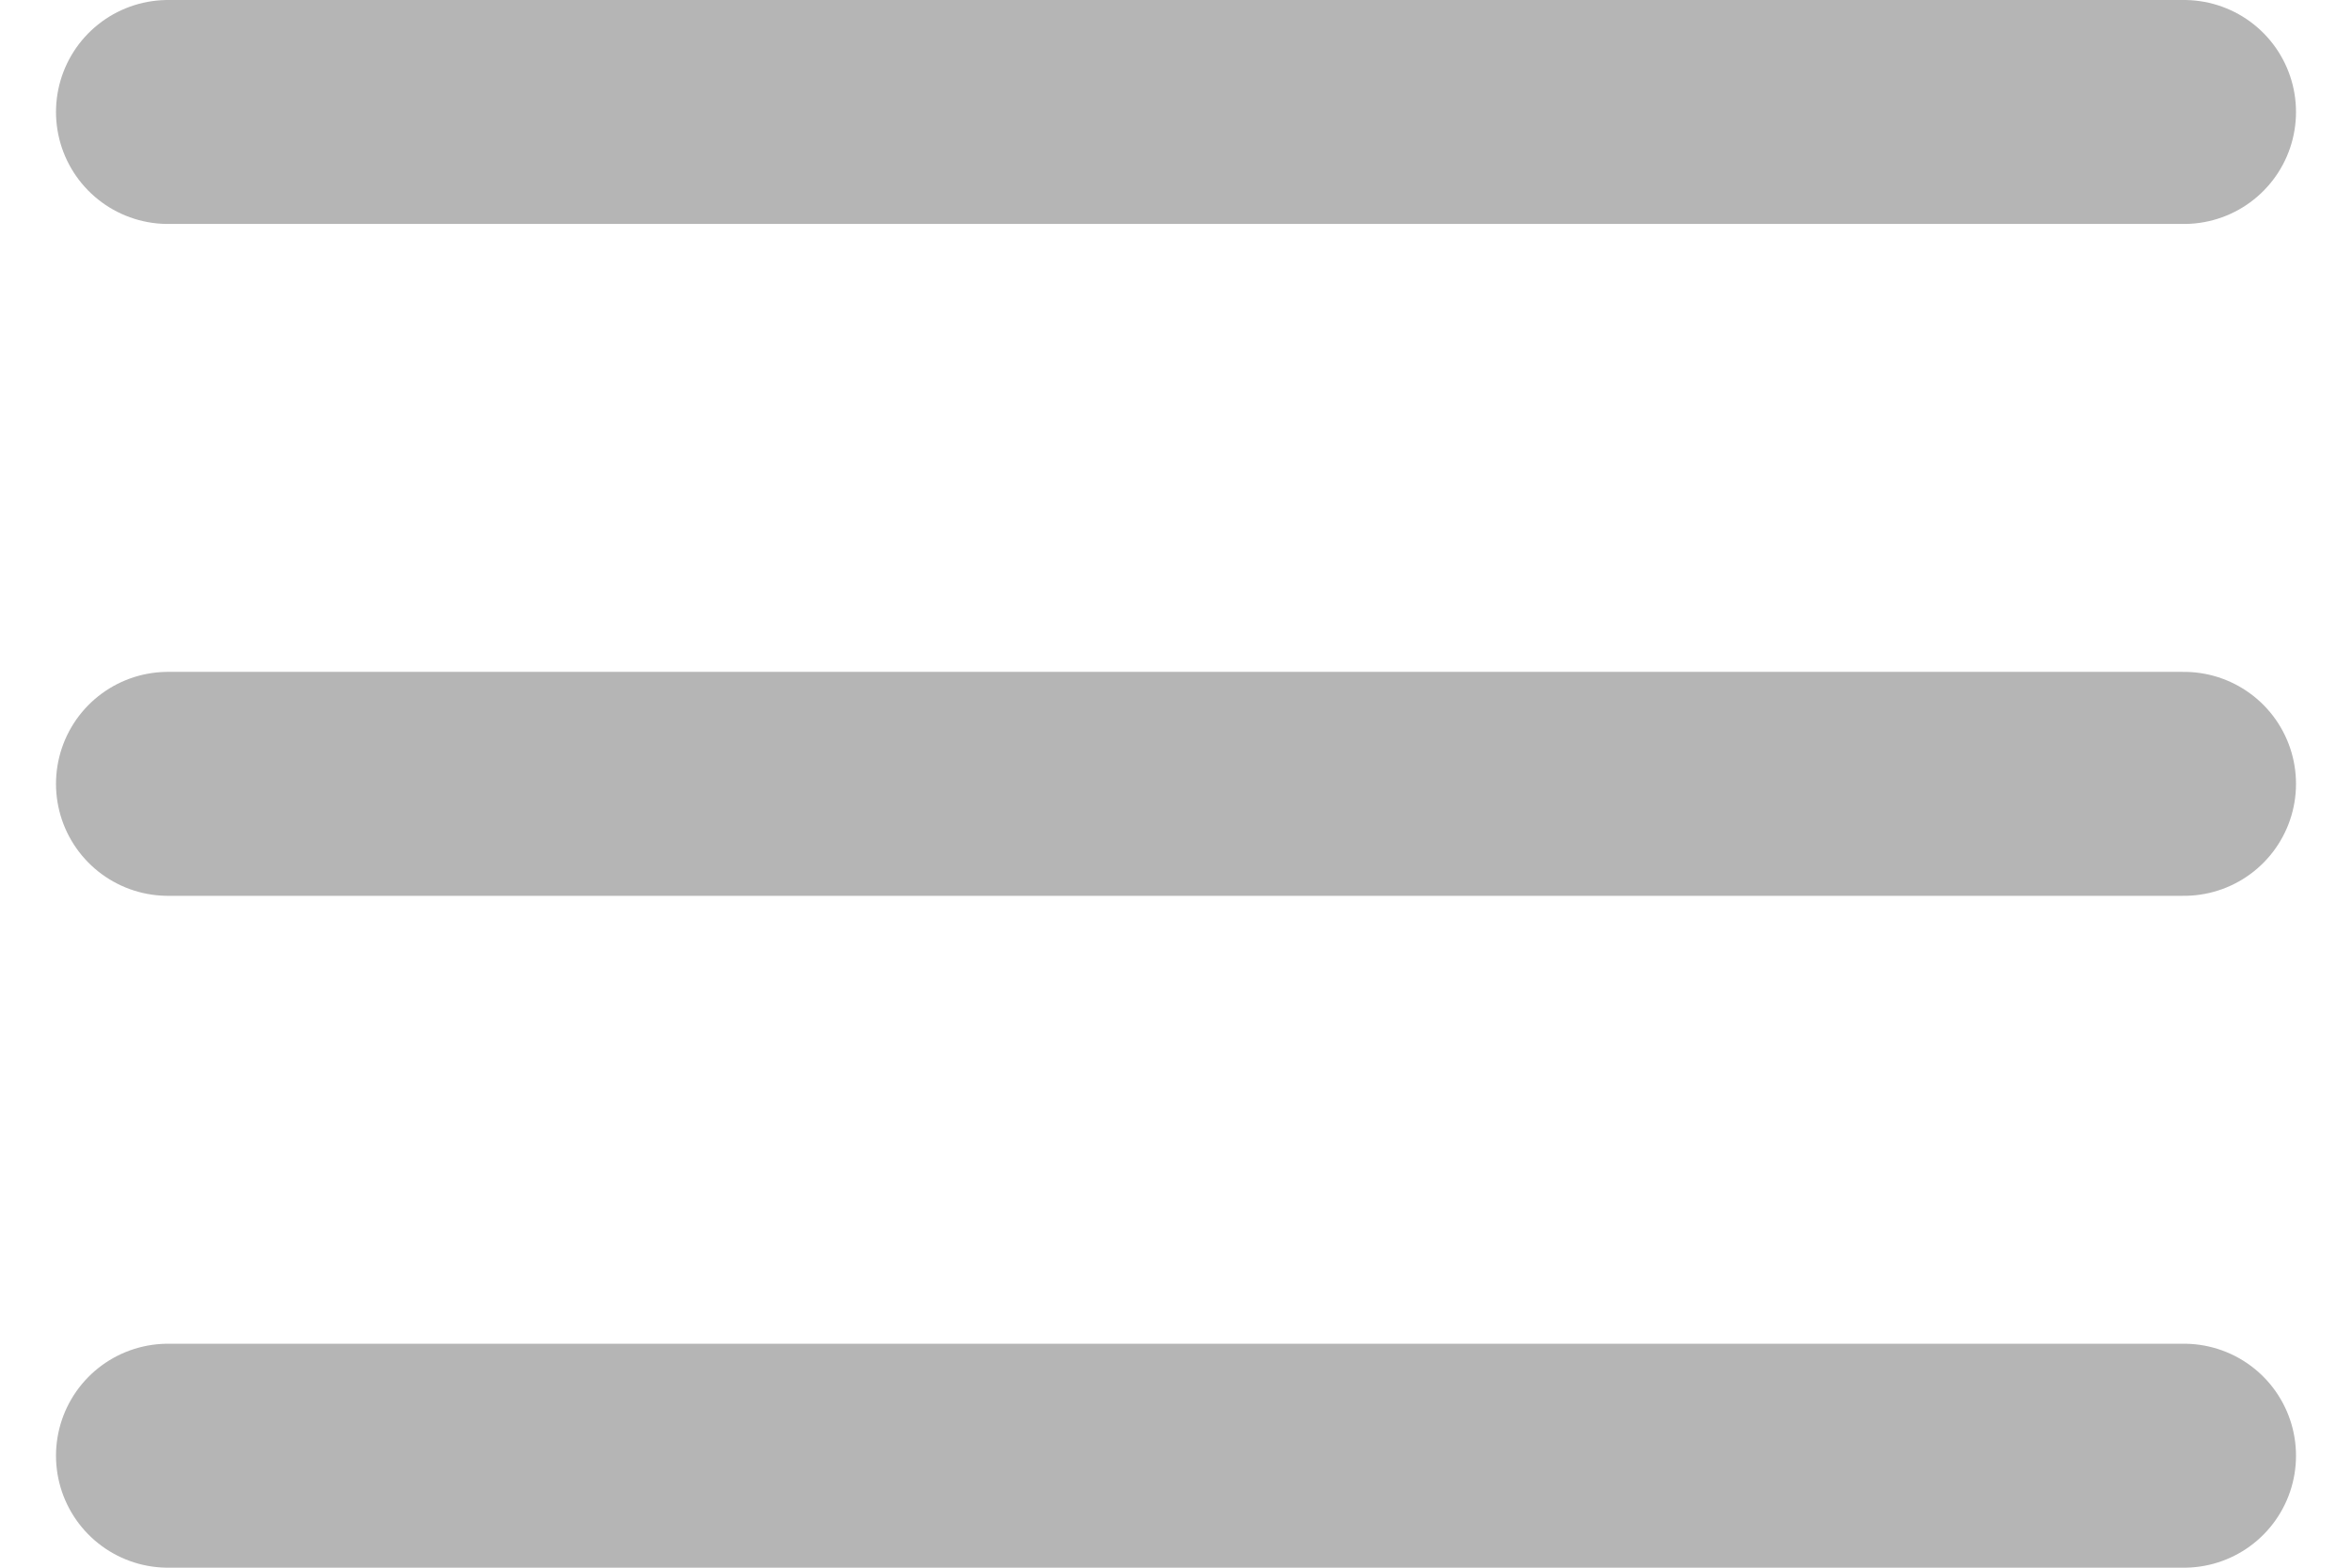
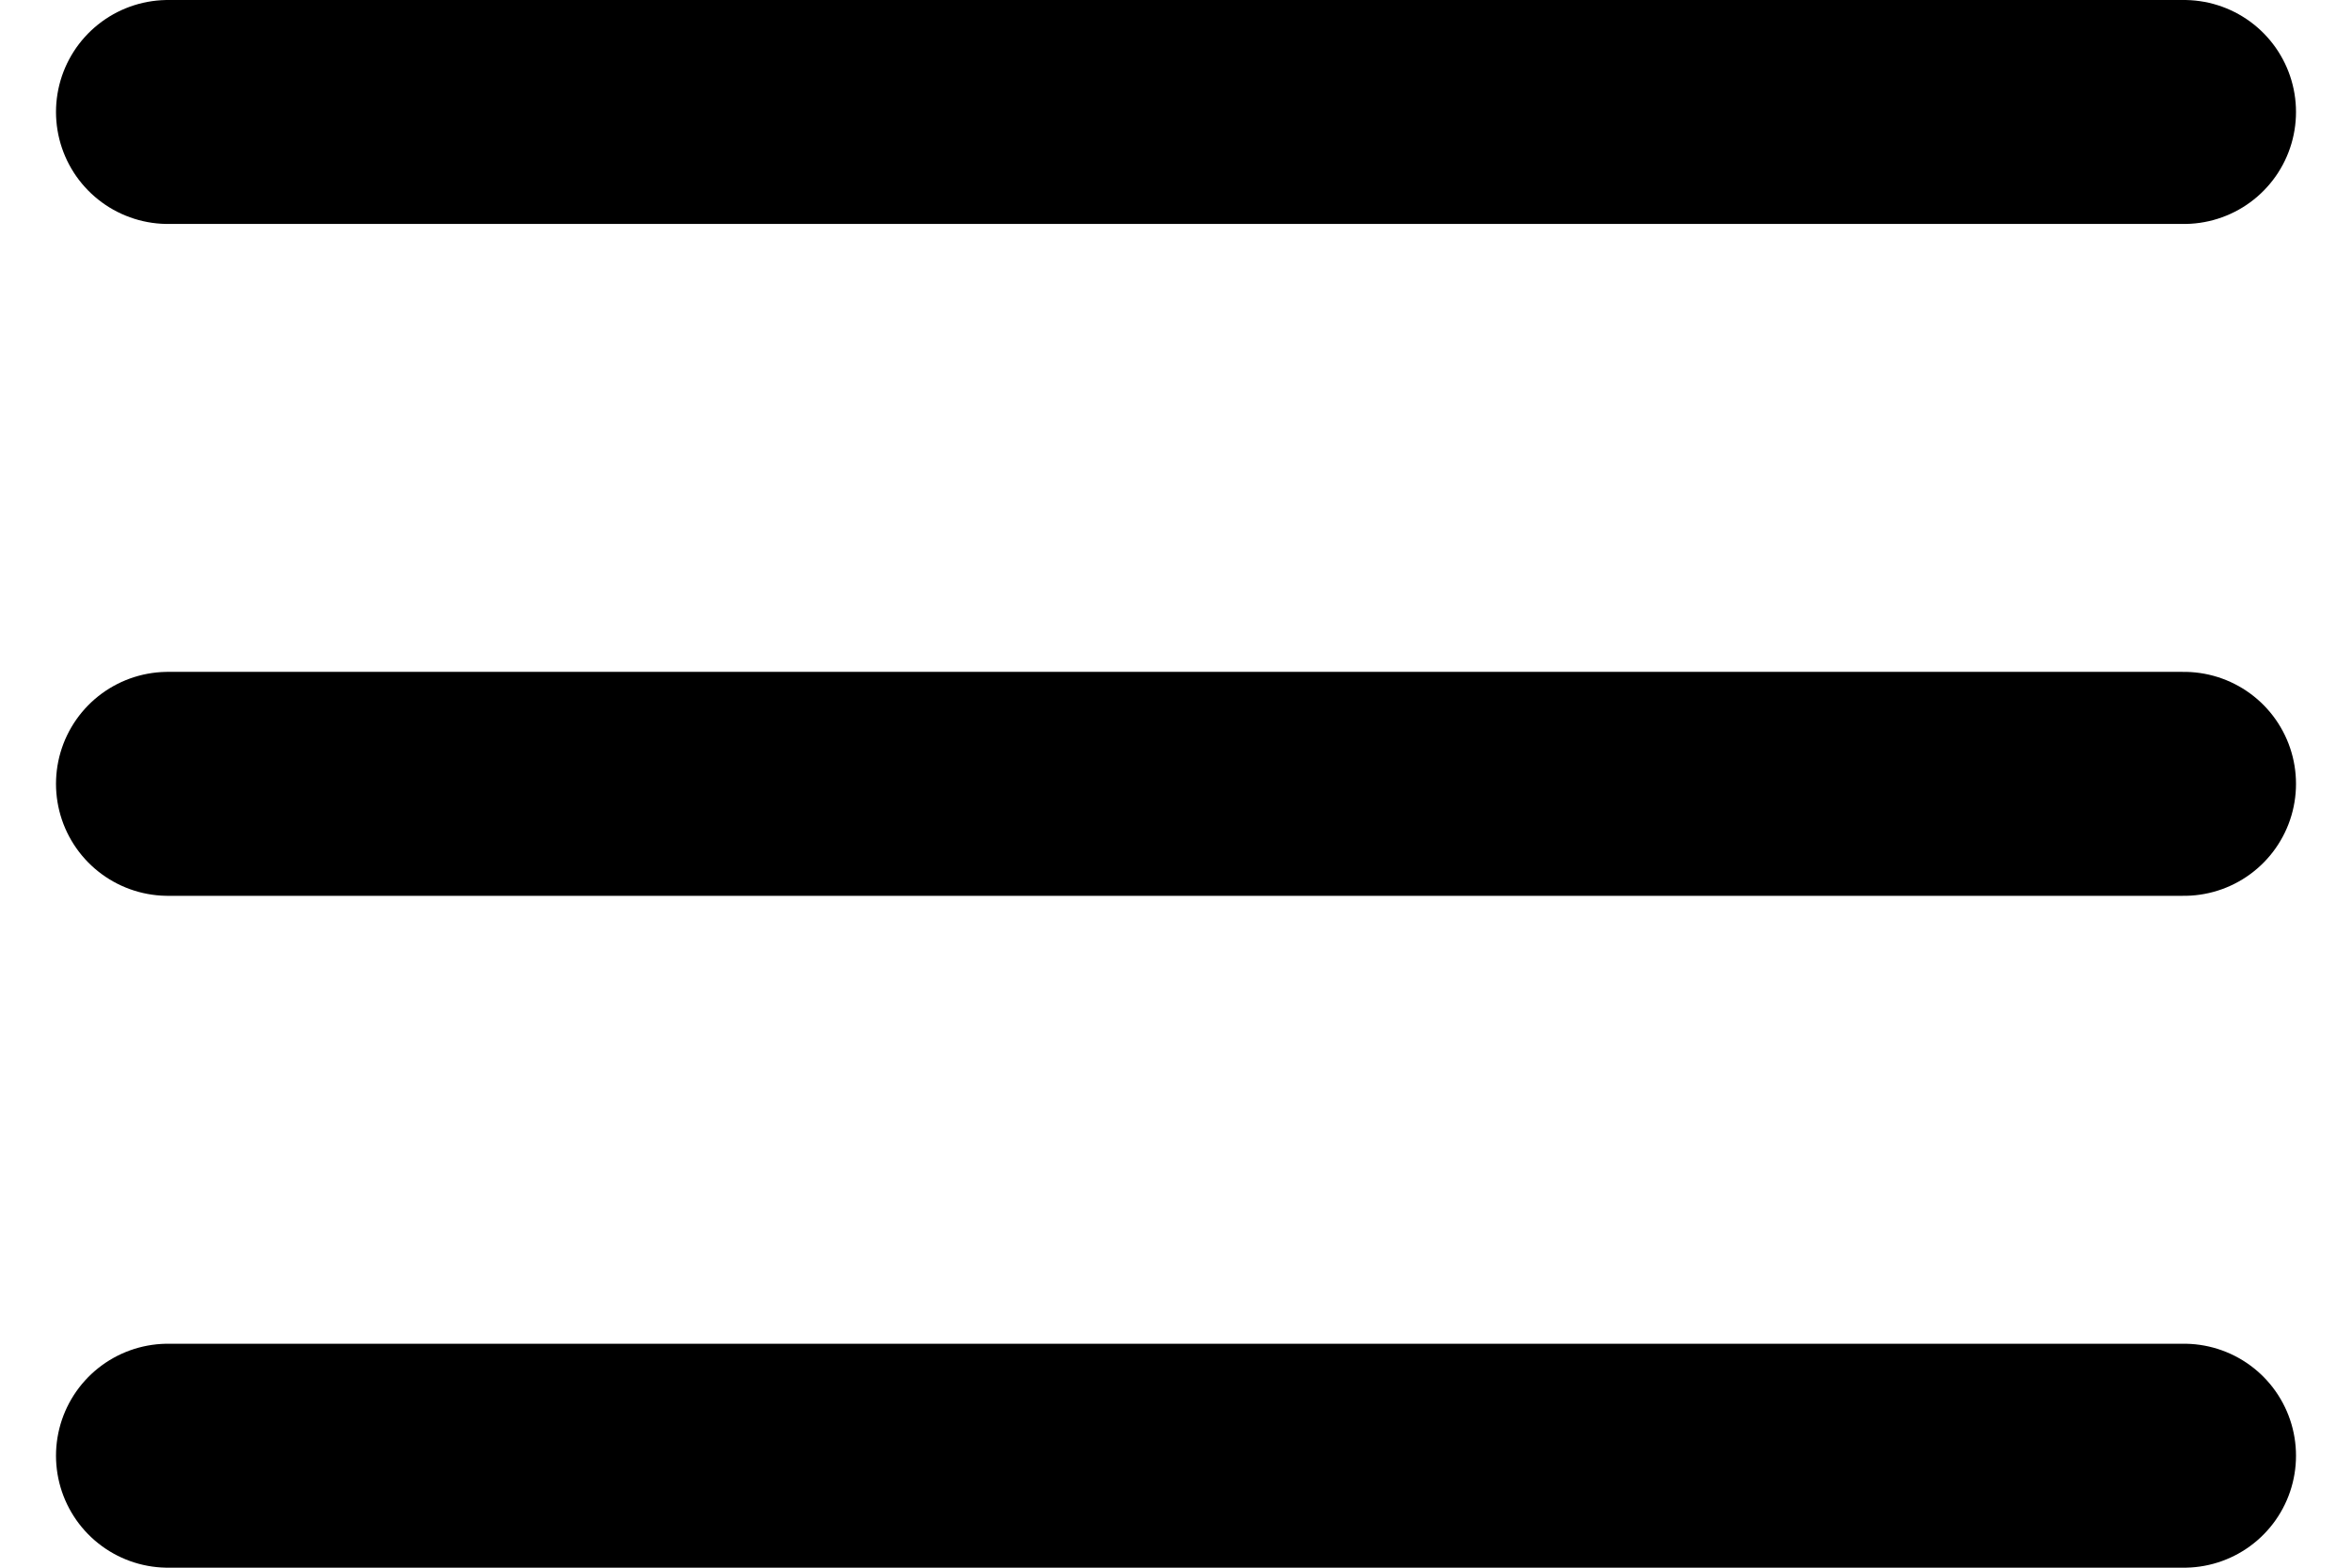
<svg xmlns="http://www.w3.org/2000/svg" width="21" height="14" viewBox="0 0 21 14" fill="none">
-   <path d="M1.5 13H19.5M1.5 7H19.5M1.5 1H19.5" stroke="#B5B5B5" stroke-width="2" stroke-linecap="round" stroke-linejoin="round" />
+   <path d="M1.5 13H19.5M1.5 7H19.5M1.5 1H19.5" stroke="currentColor" stroke-width="2" stroke-linecap="round" stroke-linejoin="round" />
</svg>
